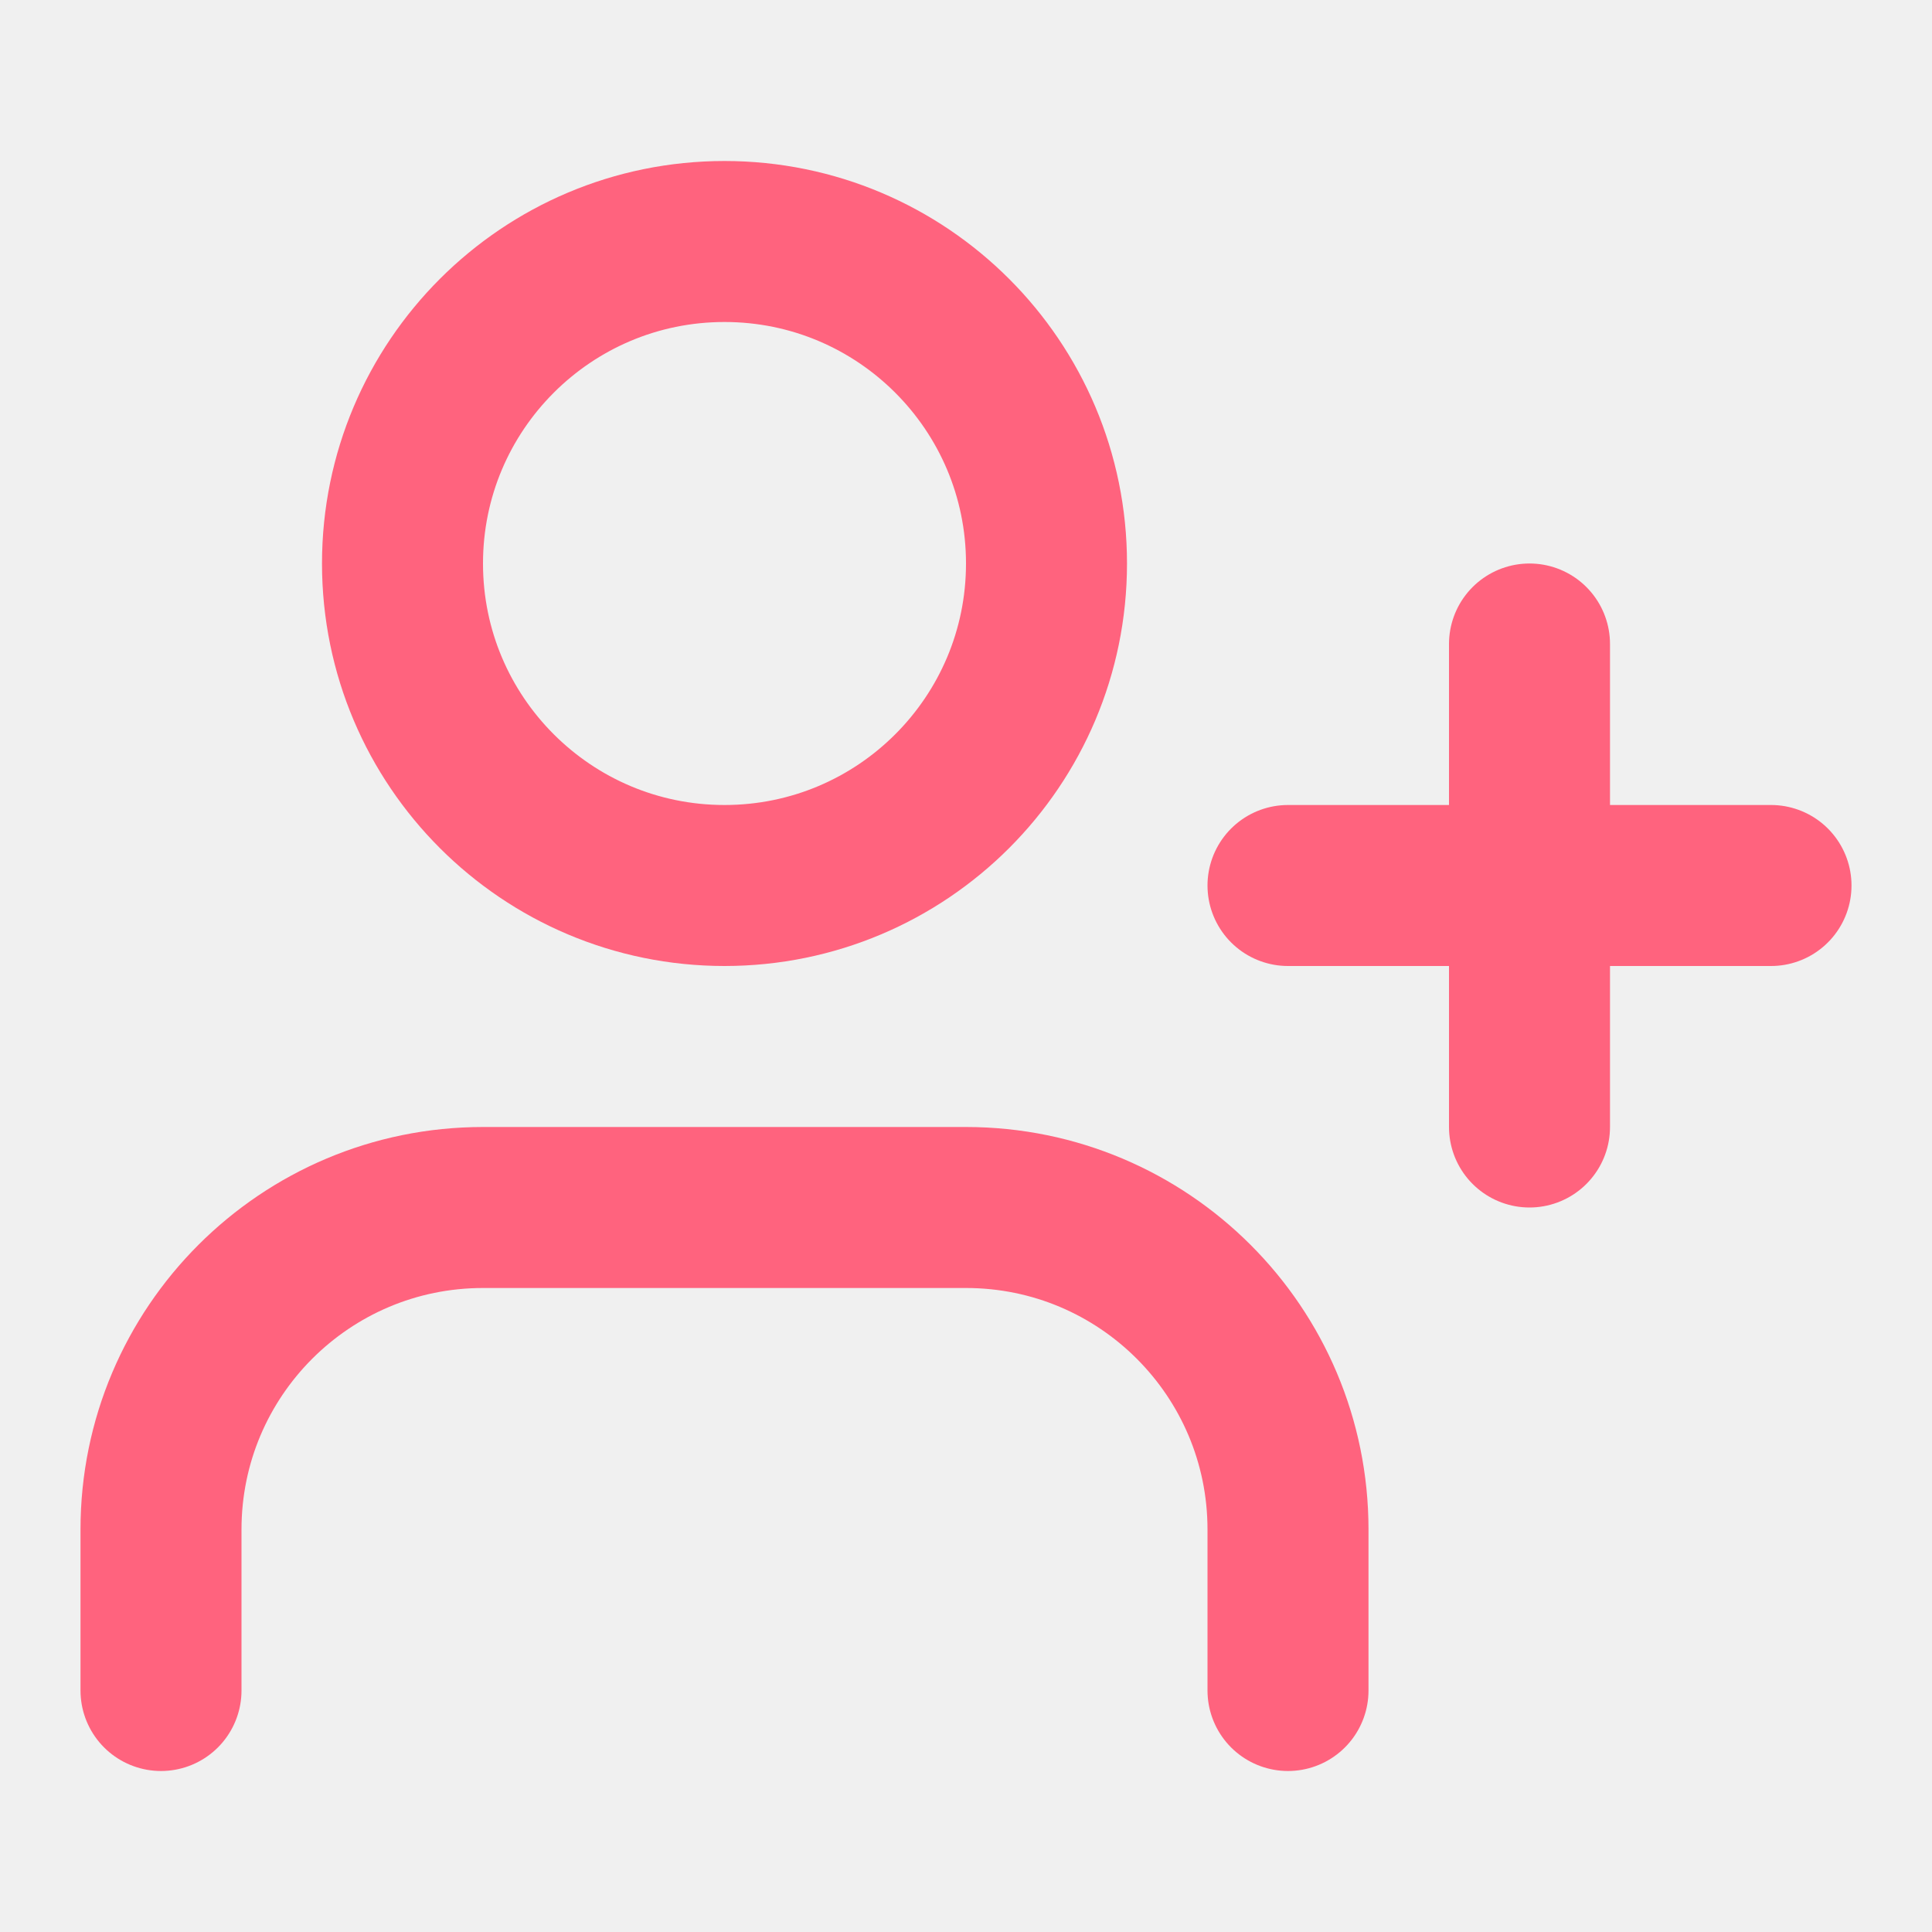
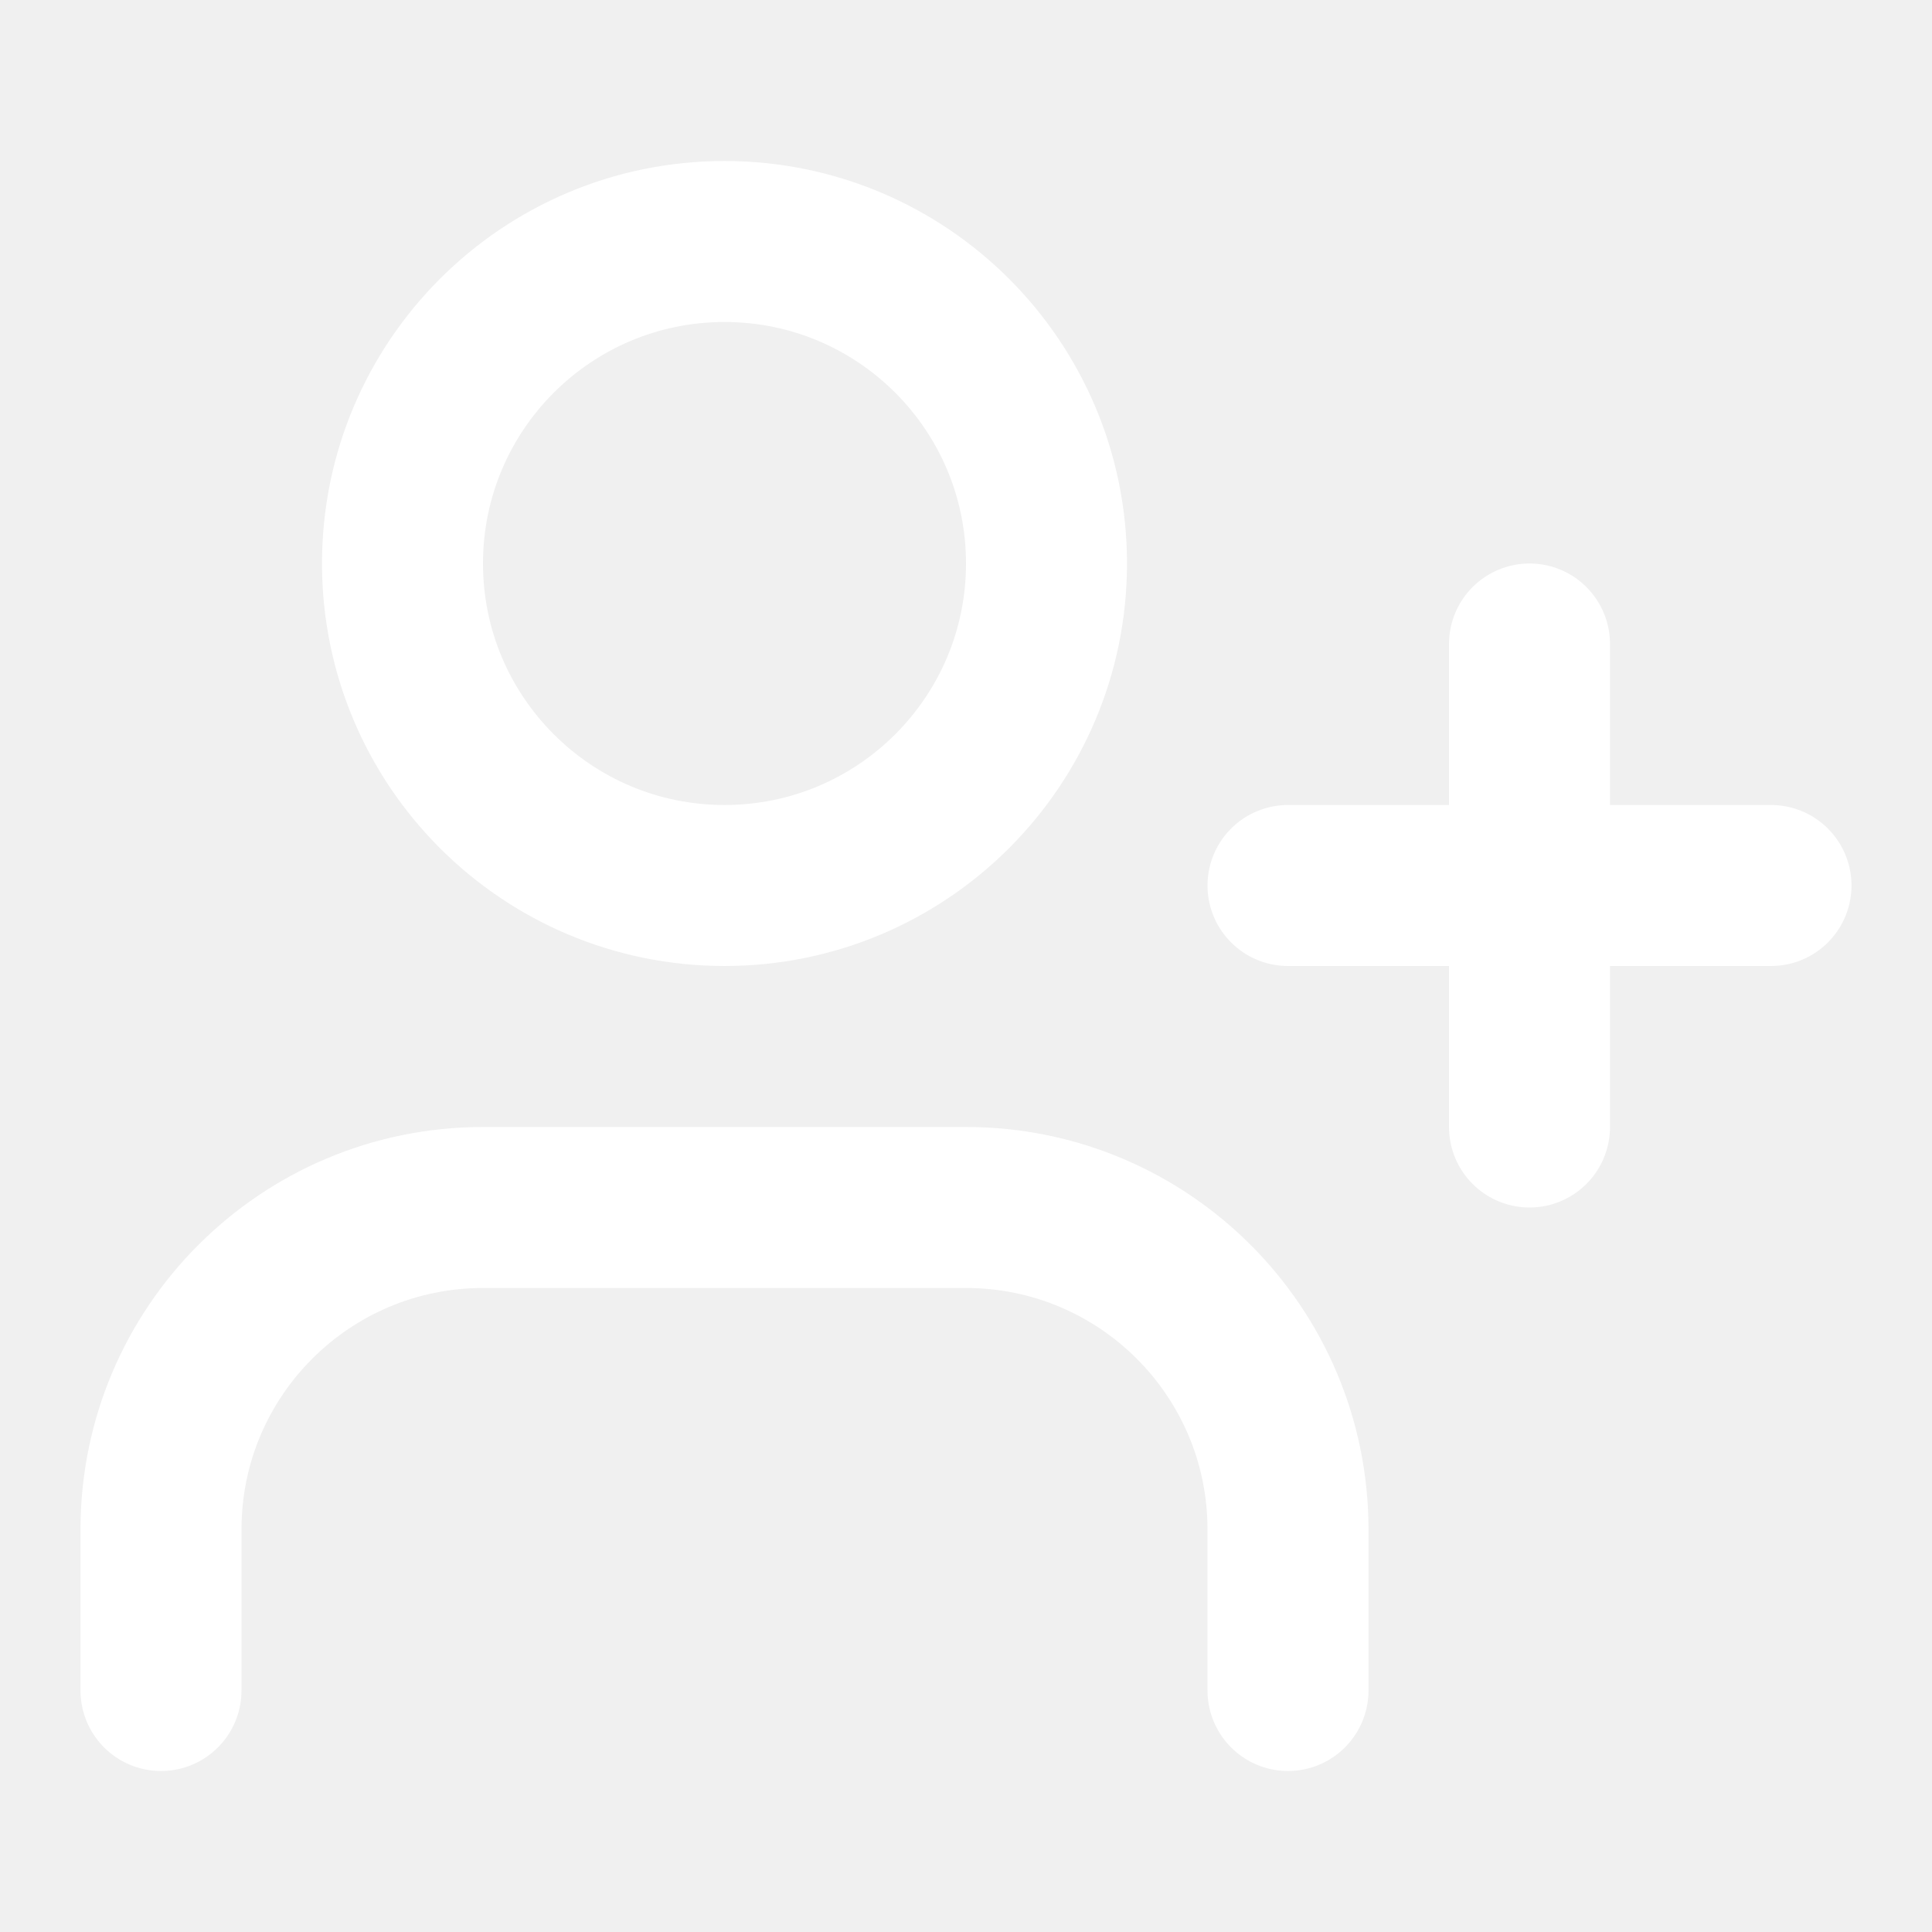
- <svg xmlns="http://www.w3.org/2000/svg" width="16" height="16" viewBox="0 0 24 24" fill="none" stroke="#ff637e" stroke-width="2" stroke-linecap="round" stroke-linejoin="round" class="lucide lucide-user-plus preview-icon">
+ <svg xmlns="http://www.w3.org/2000/svg" width="16" height="16" viewBox="0 0 24 24" fill="none" stroke="#ffffff" stroke-width="2" stroke-linecap="round" stroke-linejoin="round" class="lucide lucide-user-plus preview-icon">
  <path d="M16 21v-2a4 4 0 0 0-4-4H6a4 4 0 0 0-4 4v2" />
  <circle cx="9" cy="7" r="4" />
  <line x1="19" x2="19" y1="8" y2="14" />
  <line x1="22" x2="16" y1="11" y2="11" />
</svg>
